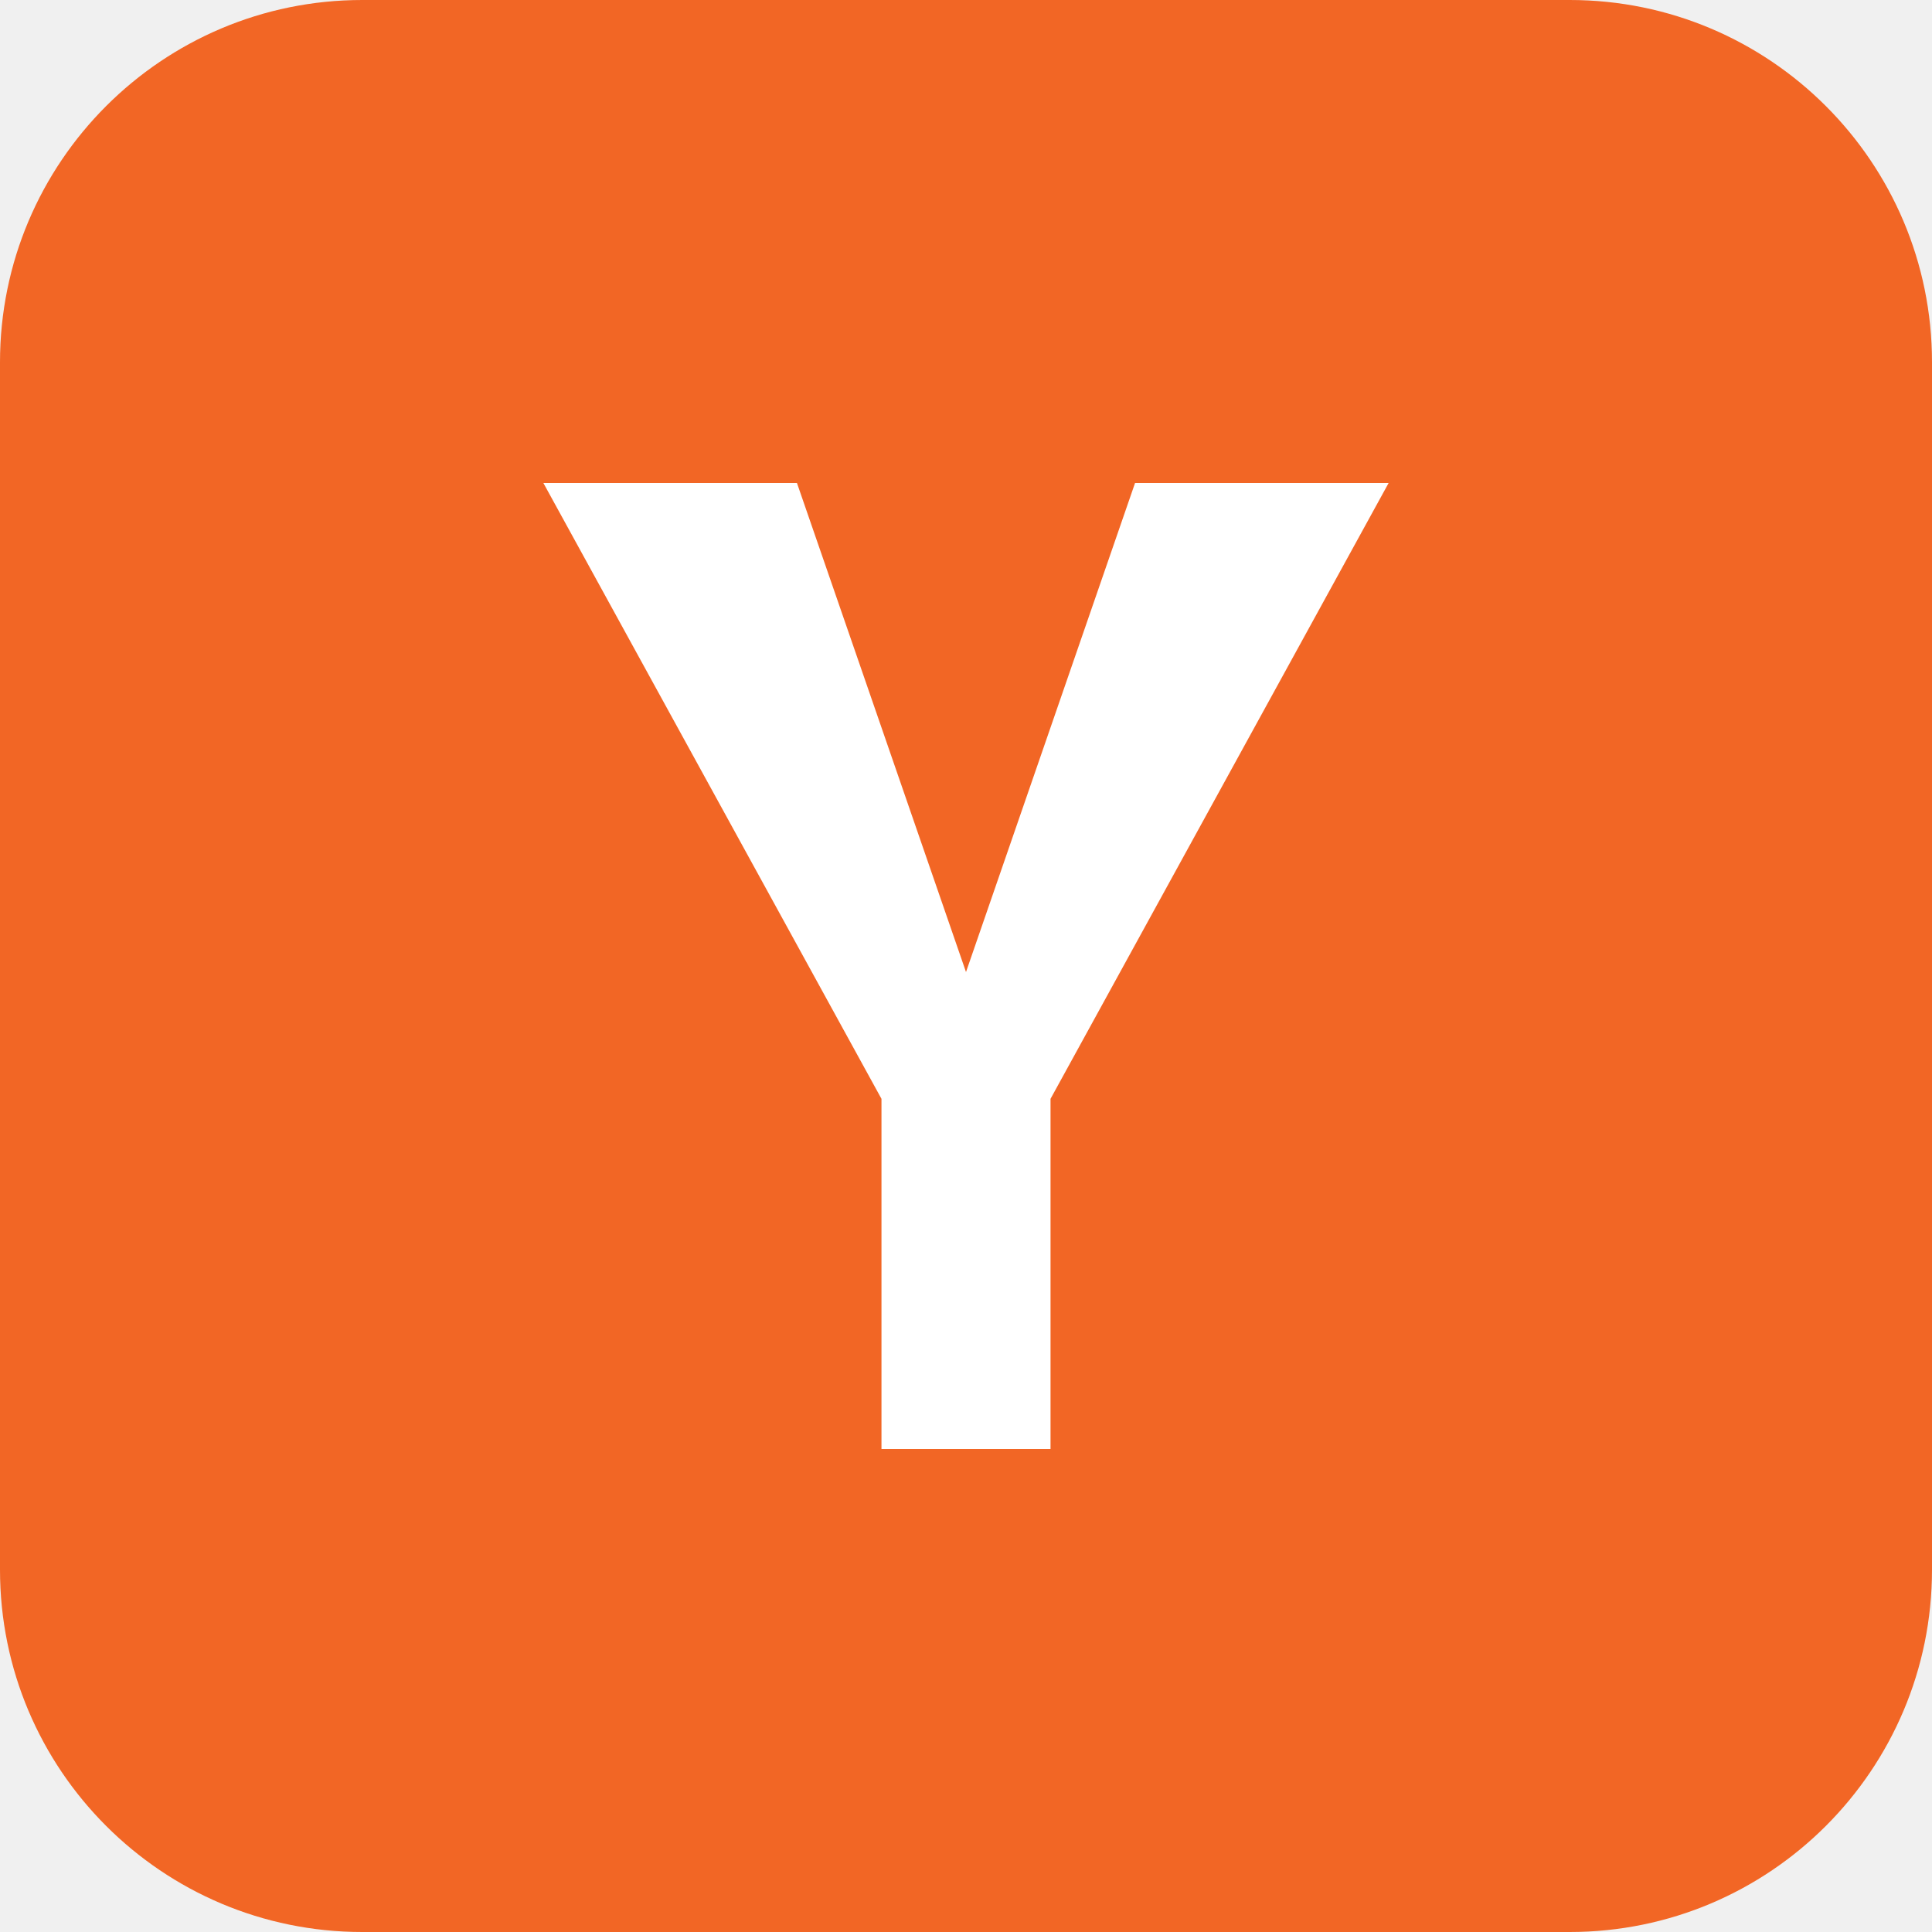
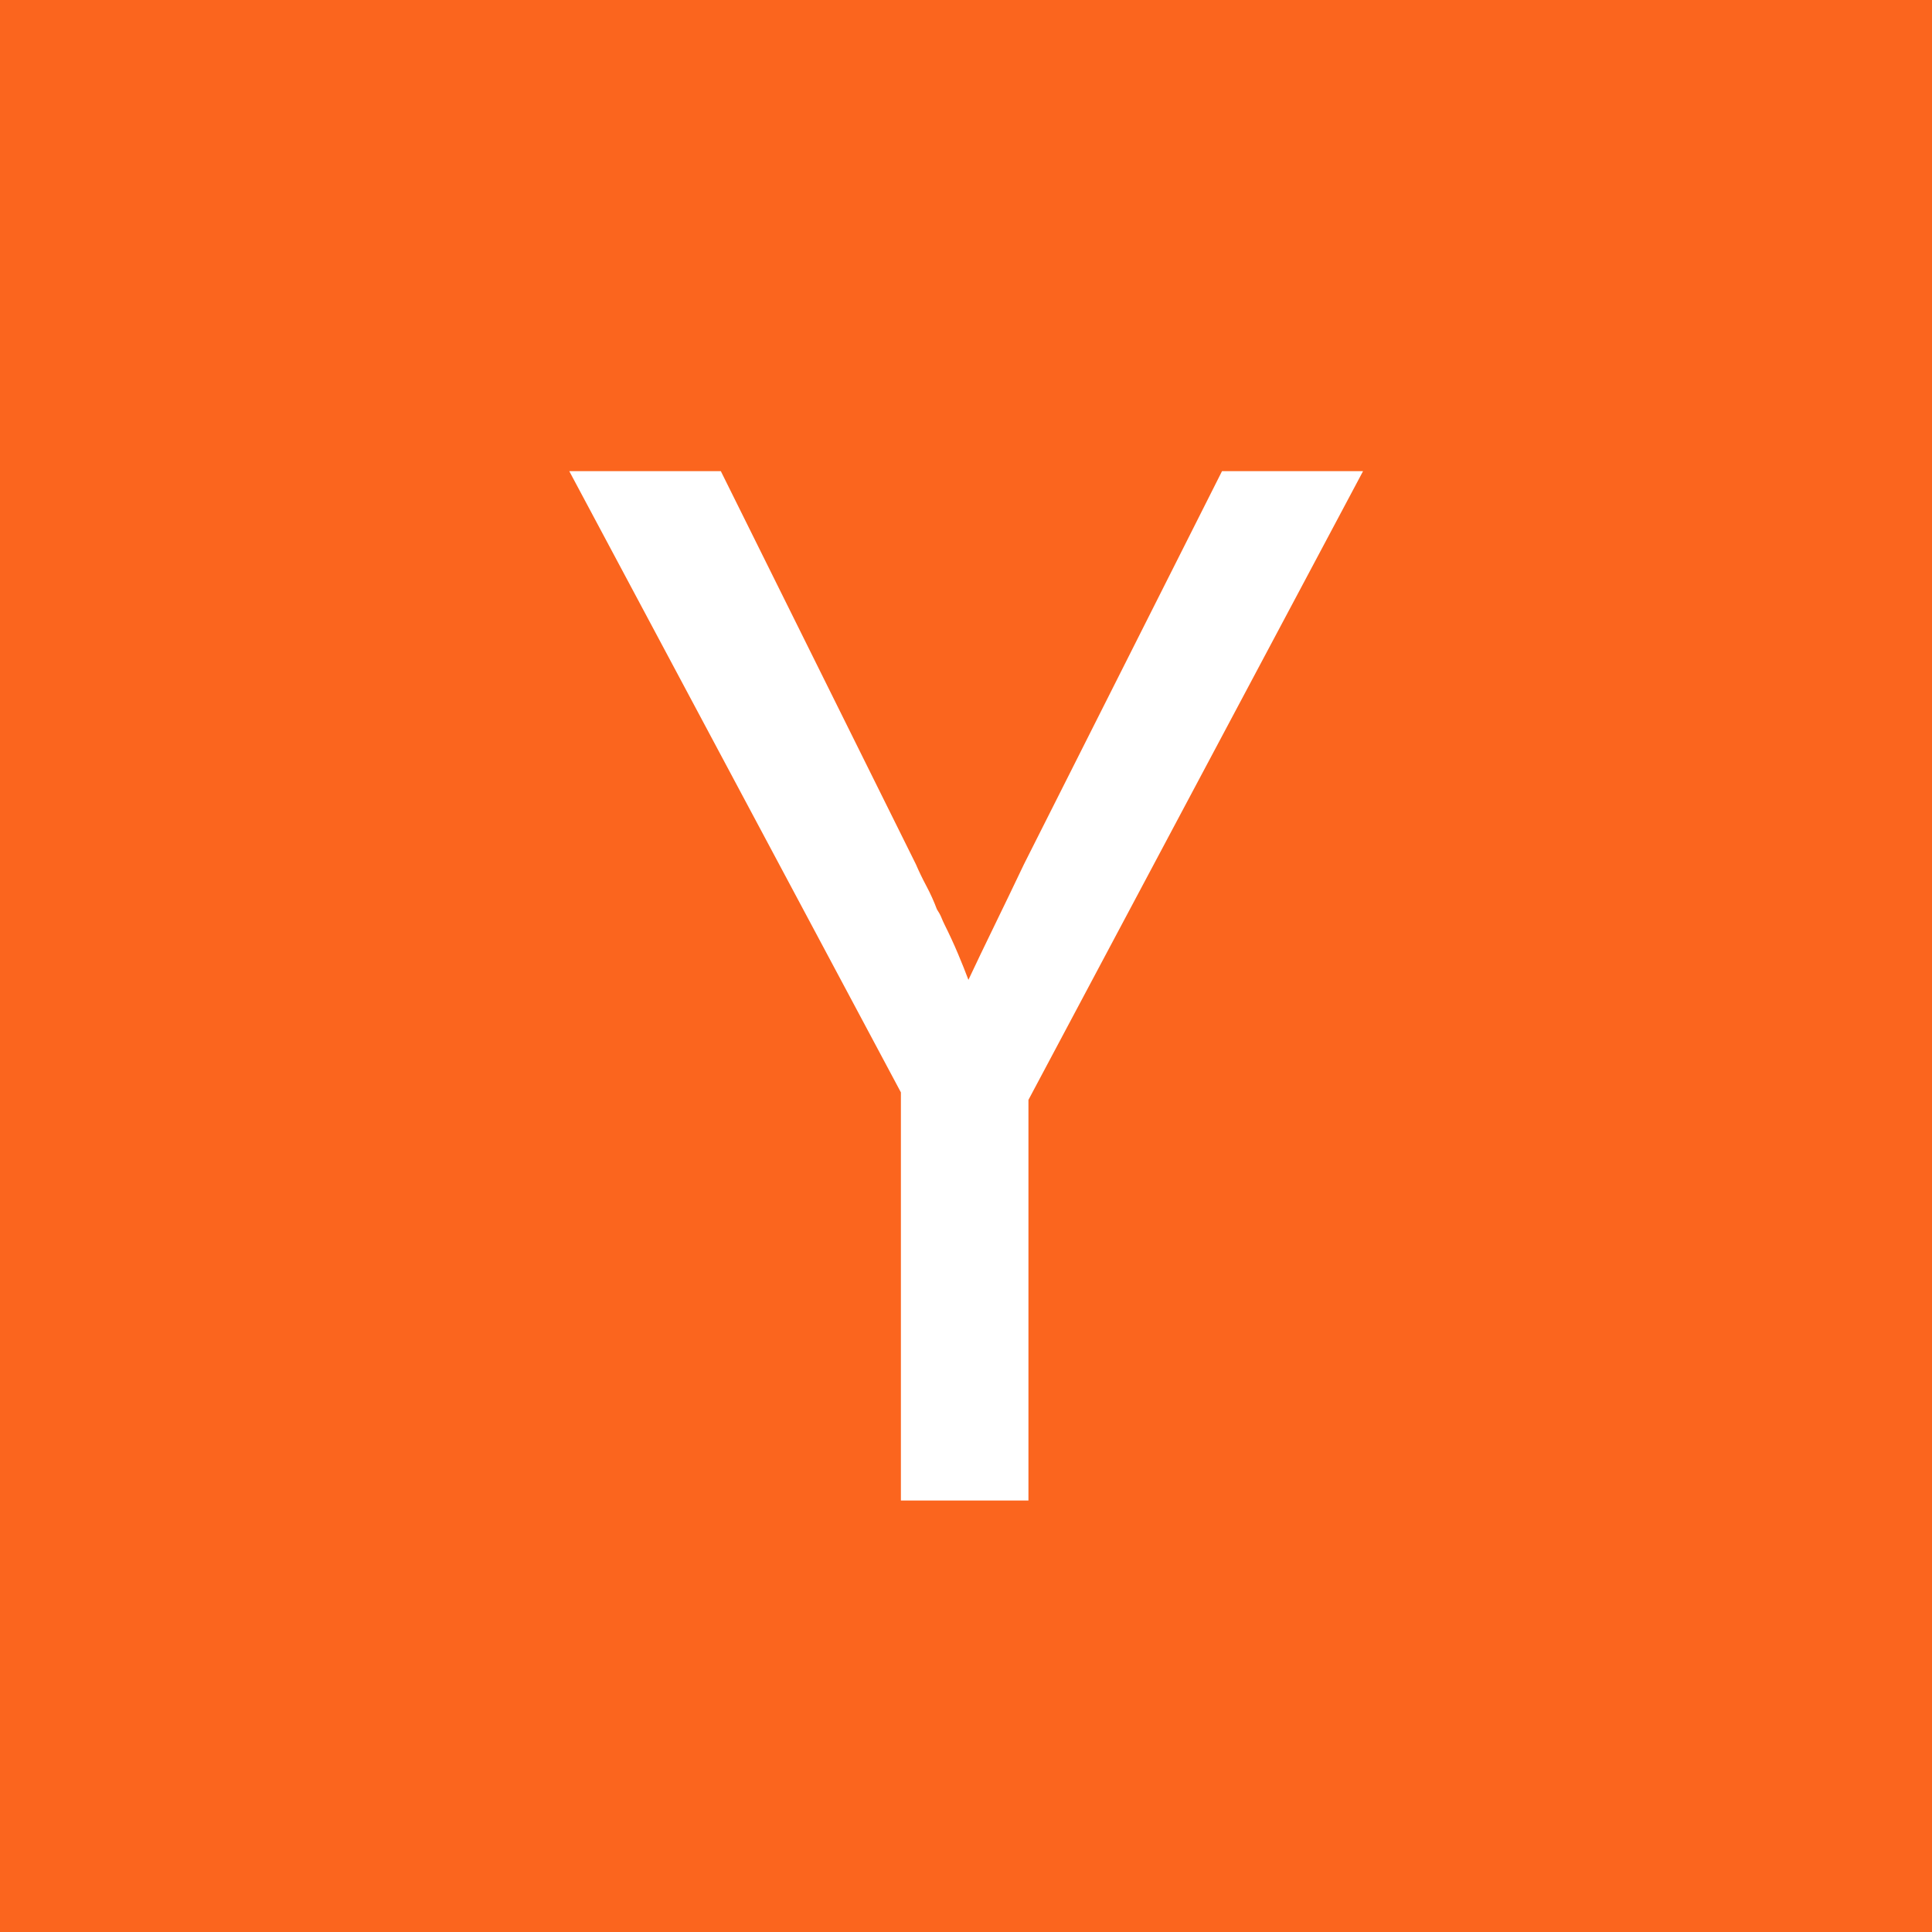
- <svg xmlns="http://www.w3.org/2000/svg" viewBox="0 0 64 64" role="img" aria-labelledby="title">
-   <rect width="64" height="64" rx="12" fill="#f26625" />
-   <path d="M18 16h8.4L32 32.2 37.6 16H46L34.8 36.4V48h-5.6V36.4L18 16z" fill="#fff" />
+ <svg xmlns="http://www.w3.org/2000/svg" width="256px" height="256px" viewBox="0 0 256 256" version="1.1" preserveAspectRatio="xMidYMid">
+   <g>
+     <rect fill="#FB651E" x="0" y="0" width="256" height="256" />
+     <path d="M119.374,144.746 L75.433,62.432 L95.514,62.432 L121.362,114.524 C121.76,115.452 122.224,116.413 122.754,117.407 C123.284,118.401 123.748,119.429 124.145,120.489 C124.411,120.887 124.609,121.251 124.742,121.583 C124.875,121.914 125.007,122.212 125.14,122.477 C125.802,123.803 126.399,125.095 126.929,126.354 C127.459,127.614 127.923,128.773 128.321,129.834 C129.381,127.58 130.541,125.161 131.8,122.577 C133.06,119.992 134.352,117.308 135.677,114.524 L161.923,62.432 L180.612,62.432 L136.274,145.74 L136.274,198.827 L119.374,198.827 L119.374,144.746 Z" fill="#FFFFFF" />
+   </g>
</svg>
